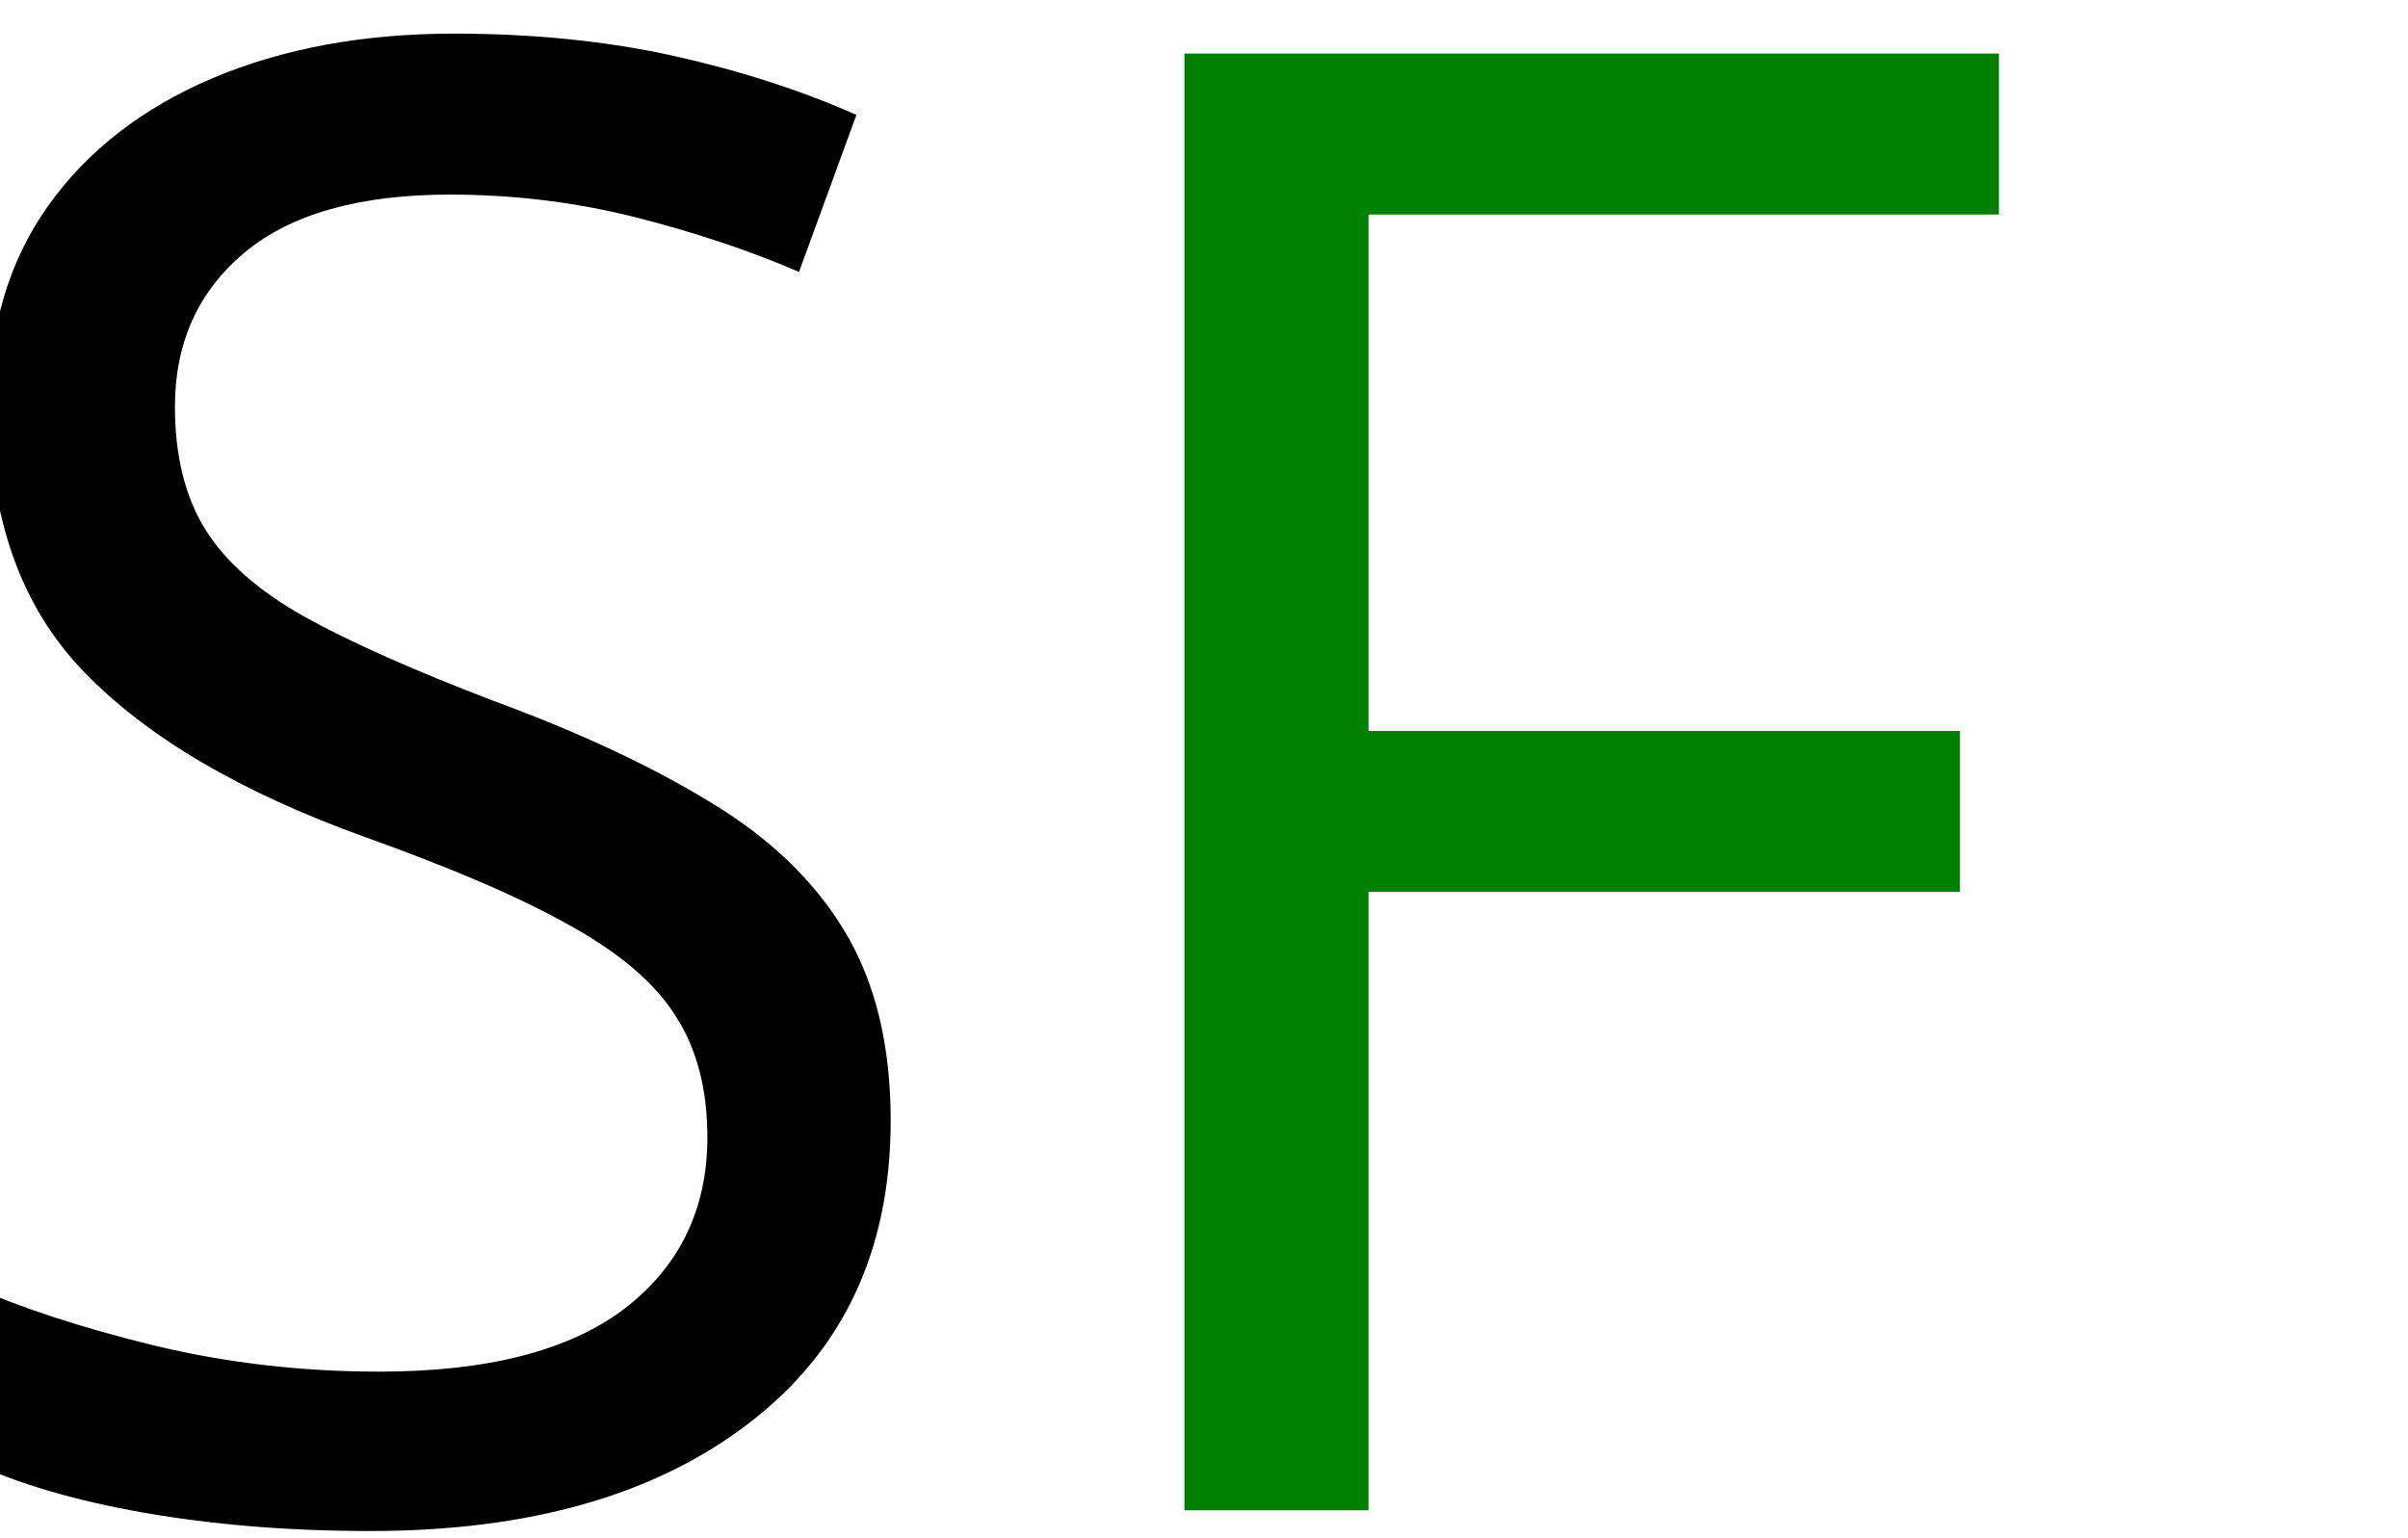
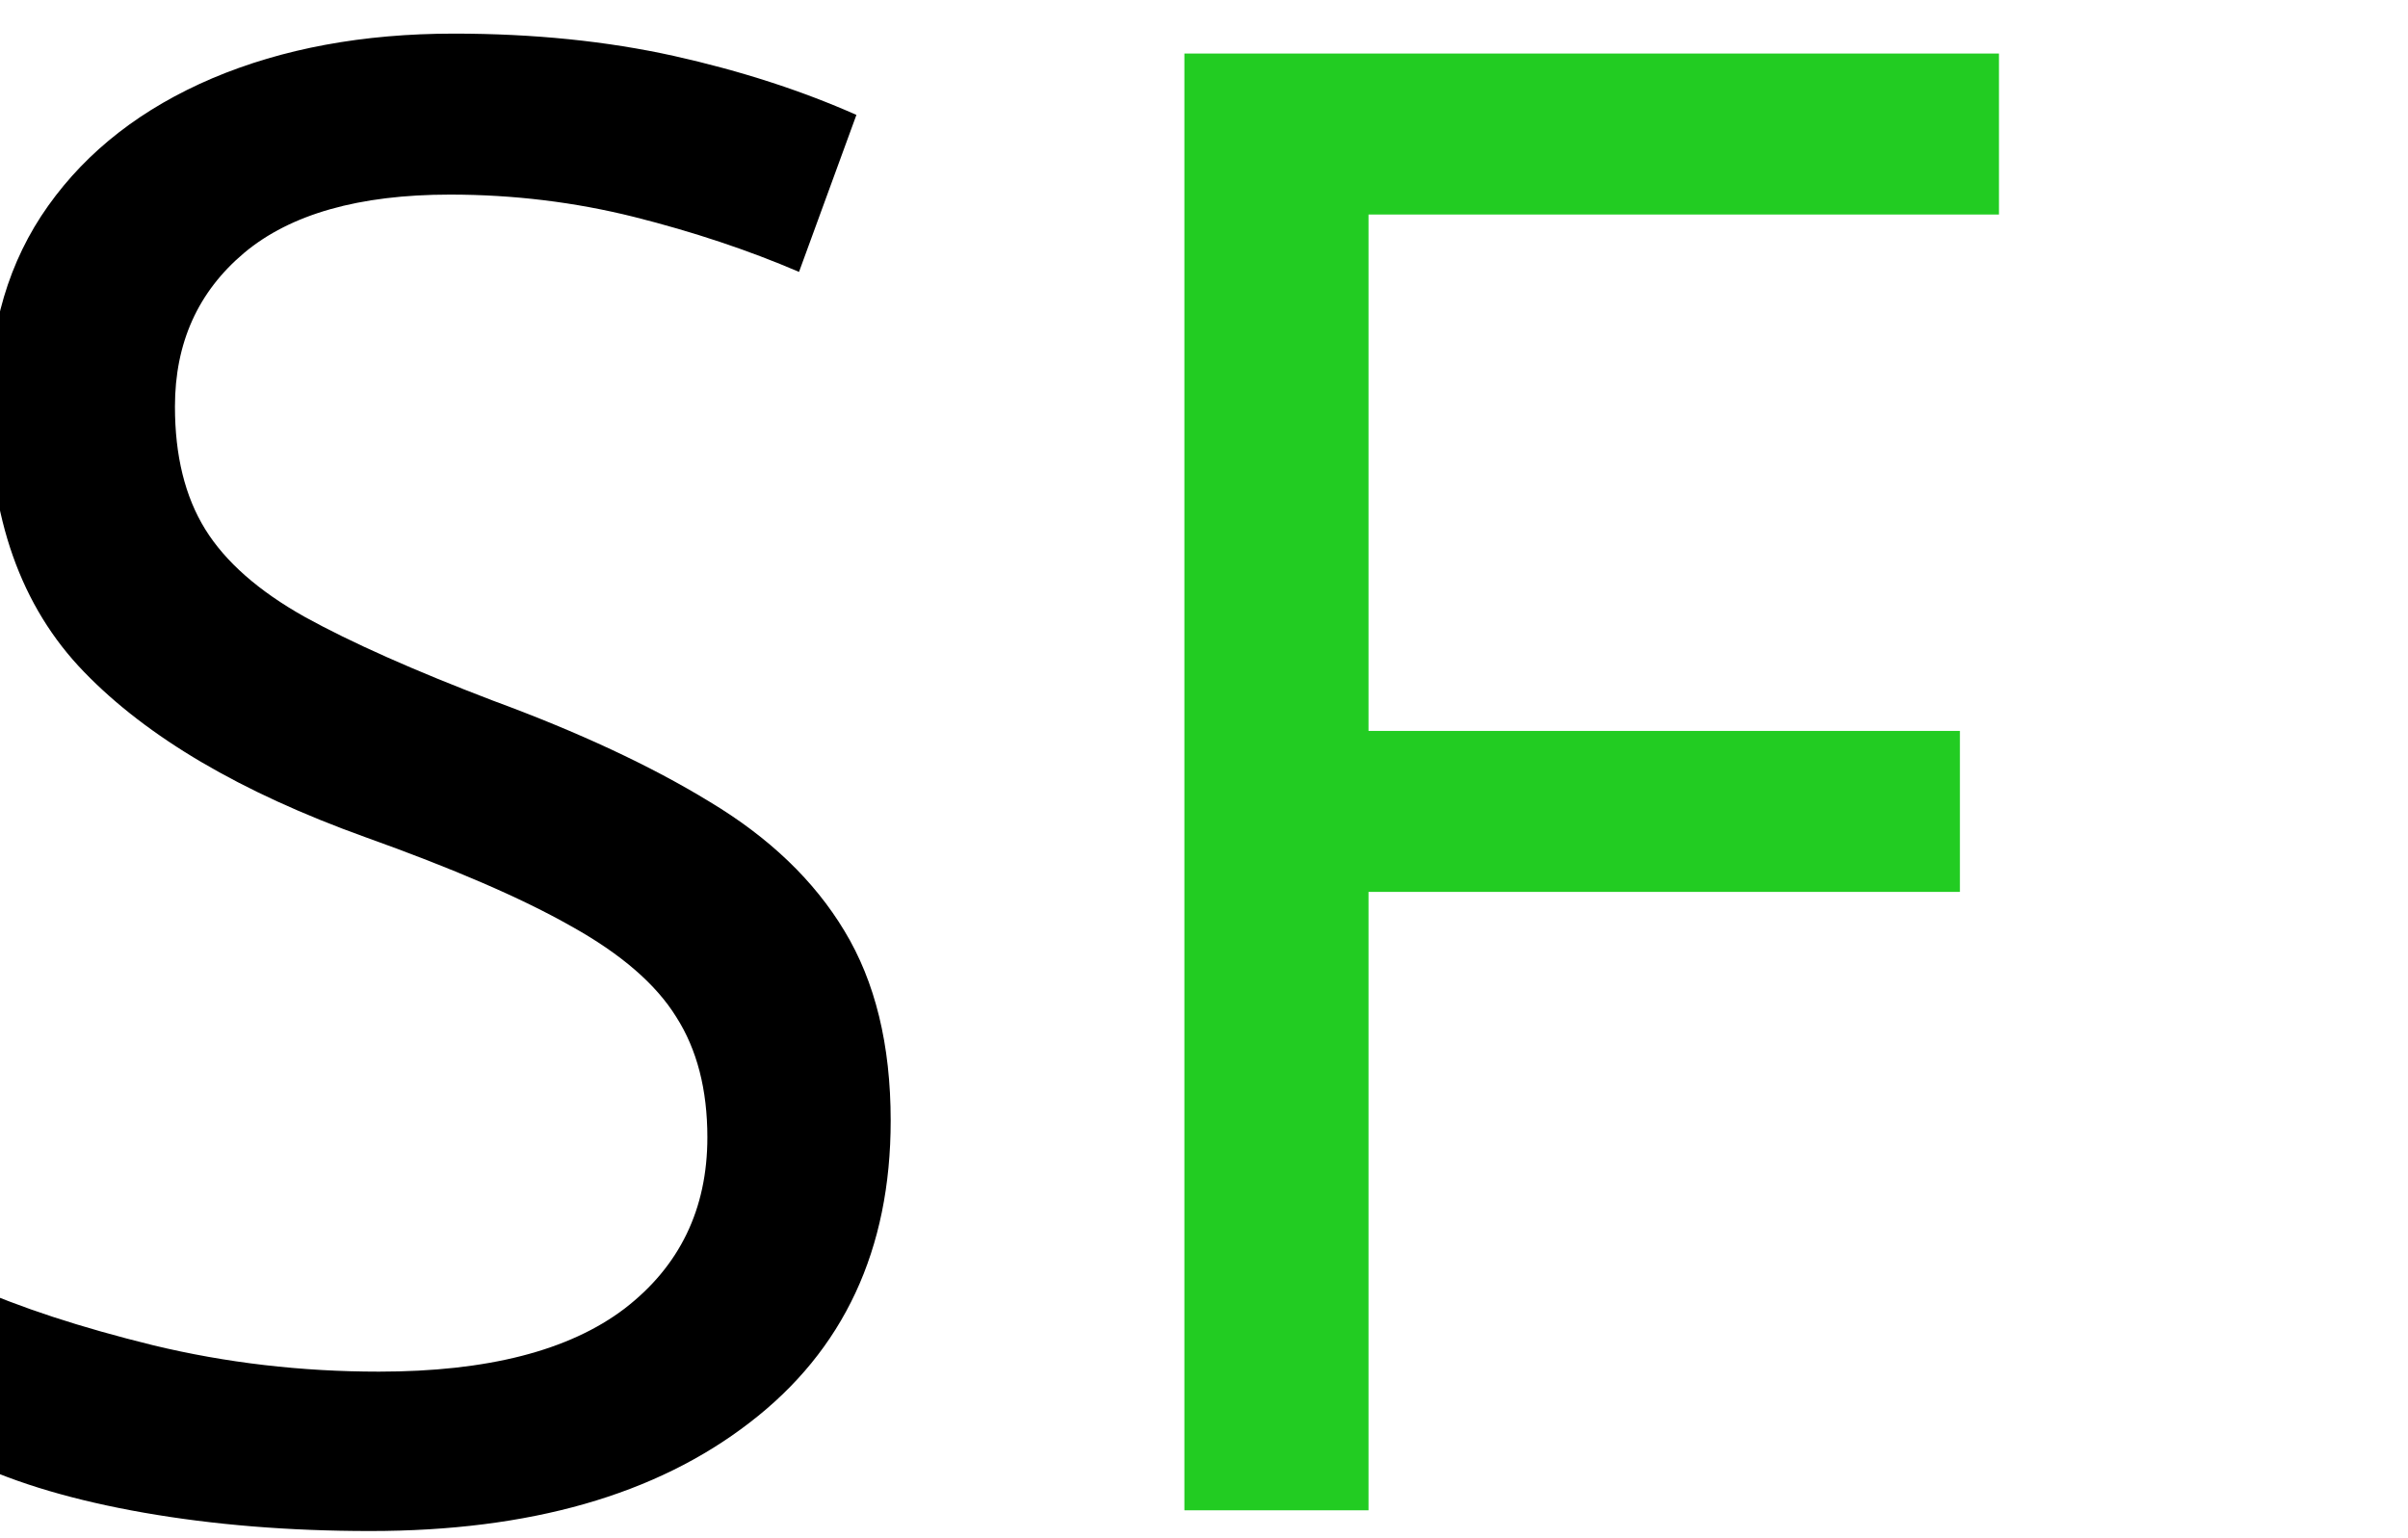
<svg xmlns="http://www.w3.org/2000/svg" width="12.49mm" height="7.974mm" viewBox="0 0 12.49 7.974" version="1.1" id="svg5">
  <defs id="defs2">
    <rect x="5.731" y="5.731" width="326.666" height="240.701" id="rect43281" />
    <rect x="-674.052" y="67.54" width="1872.217" height="767.258" id="rect1749" />
  </defs>
  <g id="layer1">
    <text xml:space="preserve" transform="matrix(0.2645833,0,0,0.2645833,177.8677,-19.82077)" id="text1747" style="font-style:normal;font-weight:normal;font-size:40px;line-height:1.25;font-family:sans-serif;white-space:pre;shape-inside:url(#rect1749);fill:#0000ff;fill-opacity:1;stroke:none" />
    <text xml:space="preserve" transform="matrix(0.2645833,0,0,0.2645833,-2.208651,-3.337535)" id="text43279" style="font-style:normal;font-weight:normal;font-size:40px;line-height:1.25;font-family:sans-serif;white-space:pre;shape-inside:url(#rect43281);fill:#000000;fill-opacity:1;stroke:none">
-       <tspan x="5.73" y="42.224" id="tspan47234">S<tspan style="fill:#008000" id="tspan47232">F</tspan>
+       <tspan x="5.73" y="42.224" id="tspan47234">S<tspan style="fill:#22cc22" id="tspan47232">F</tspan>
      </tspan>
    </text>
  </g>
</svg>
